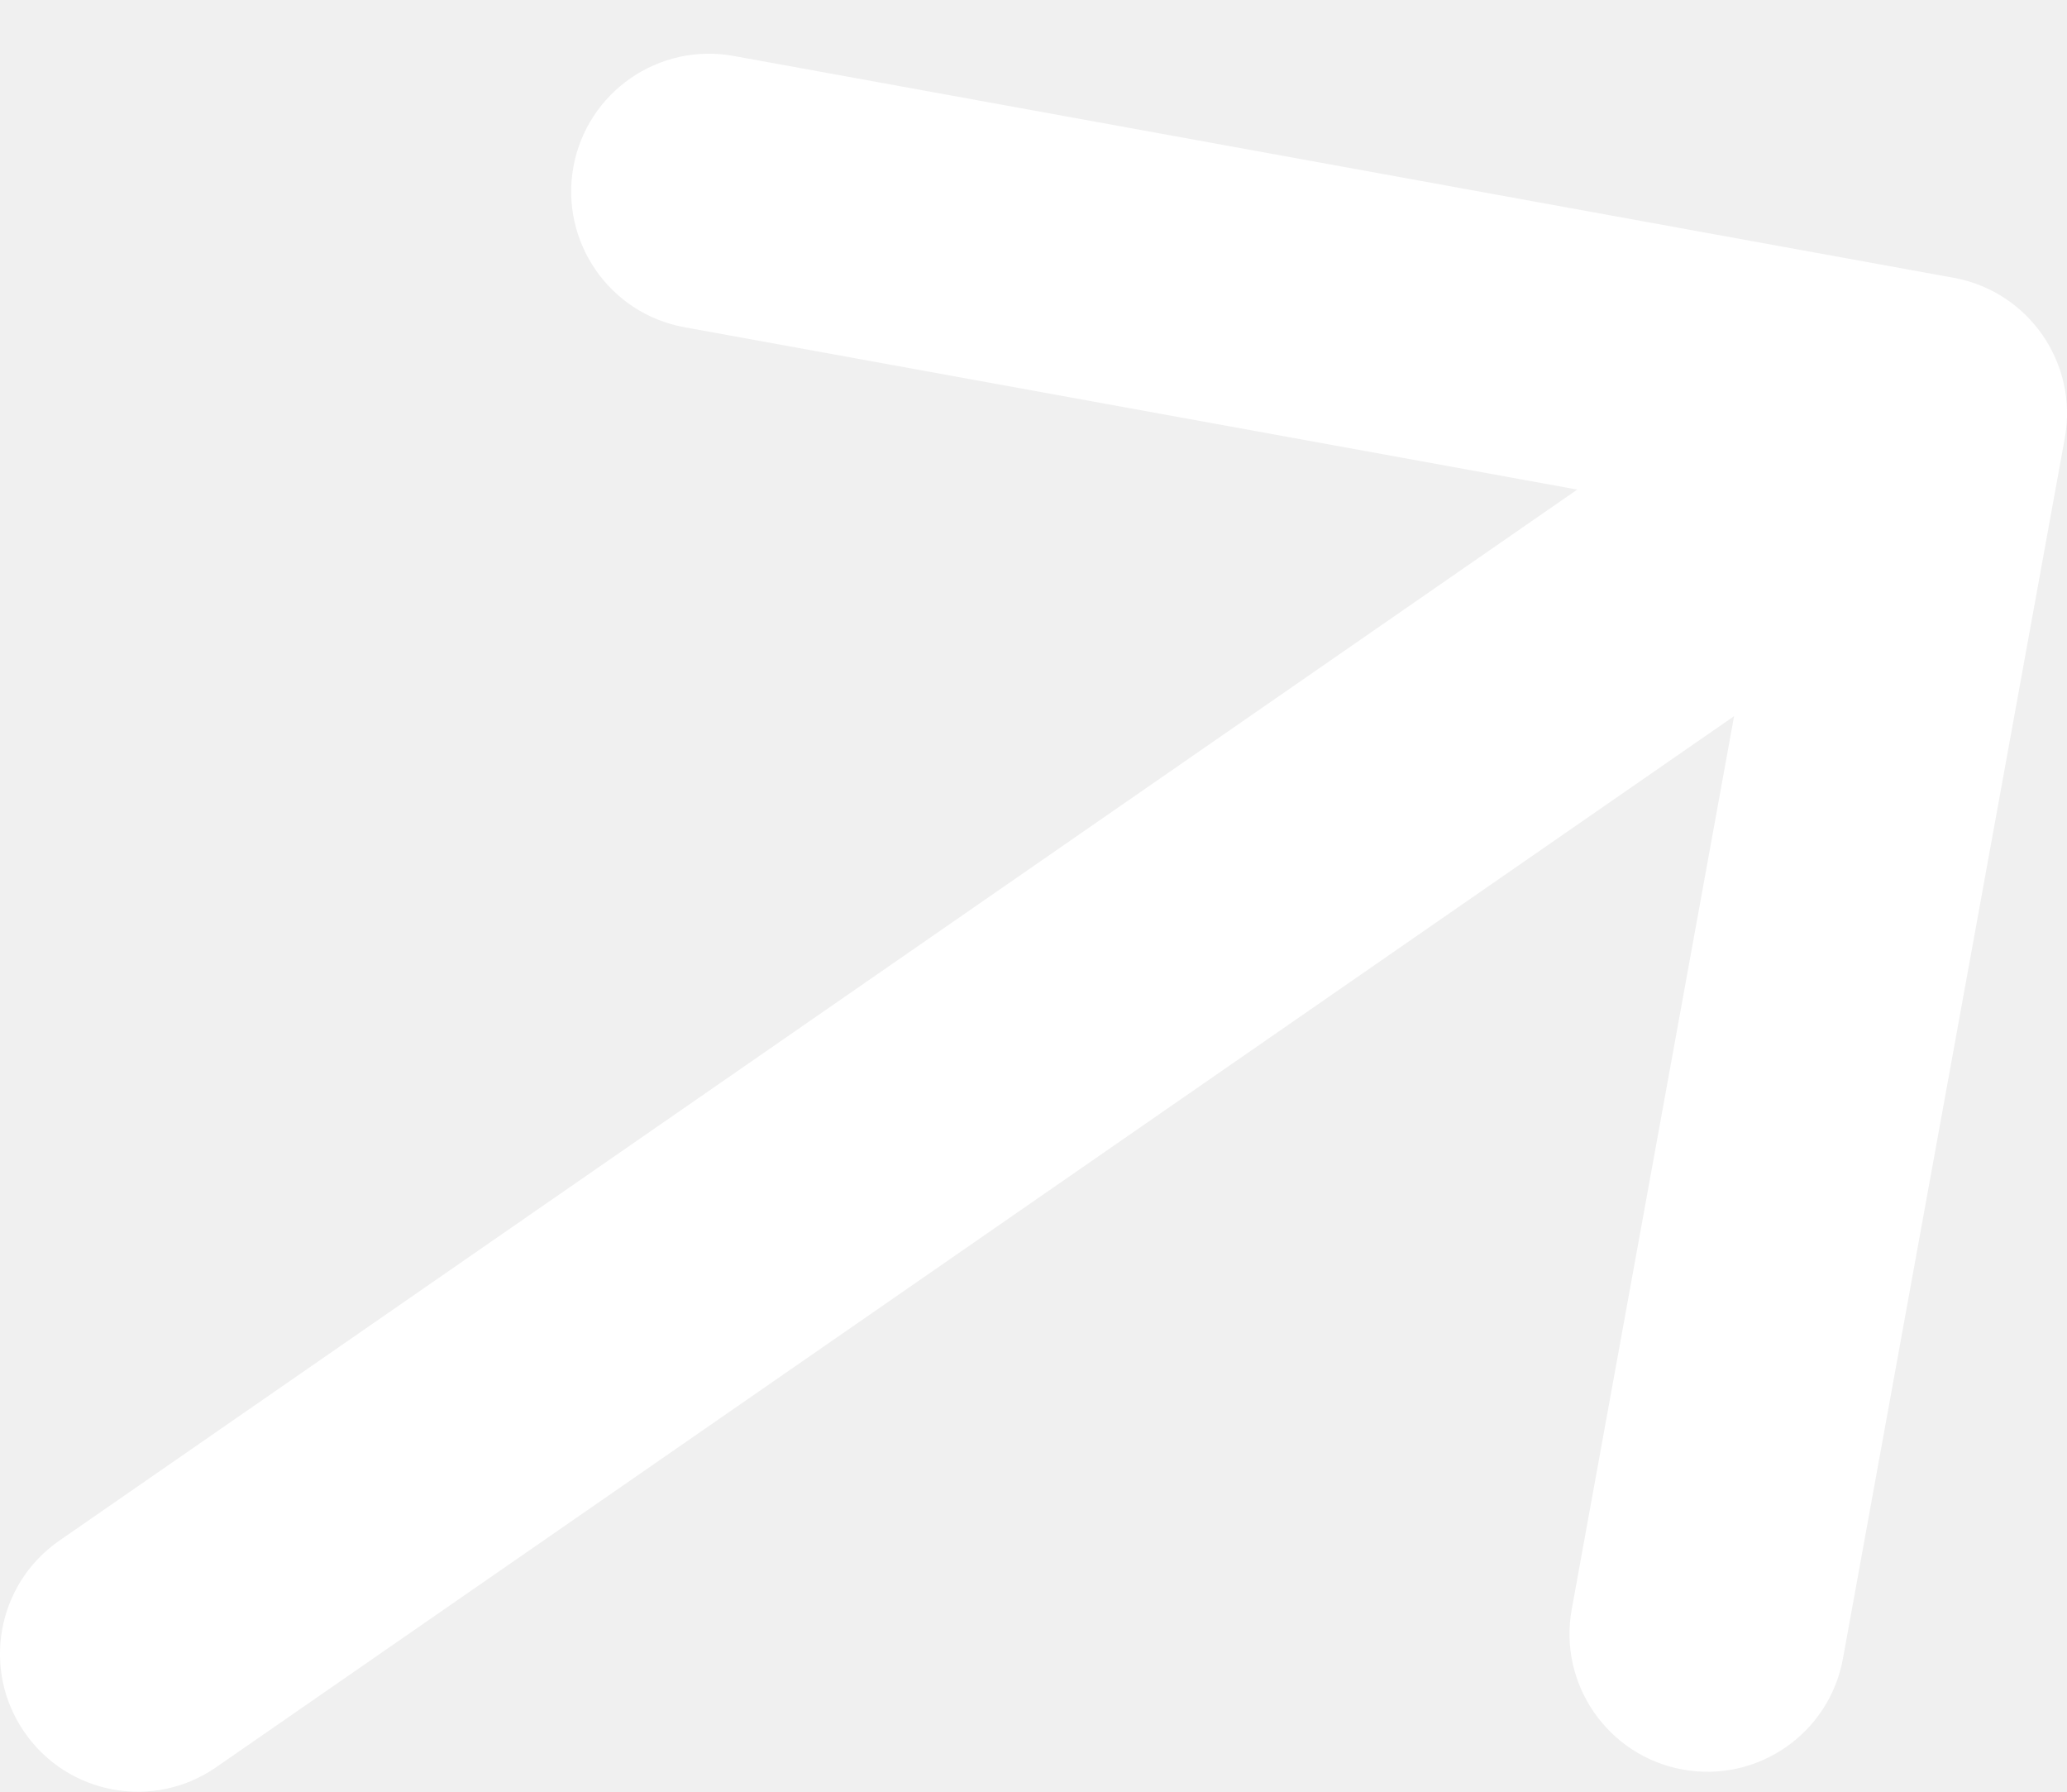
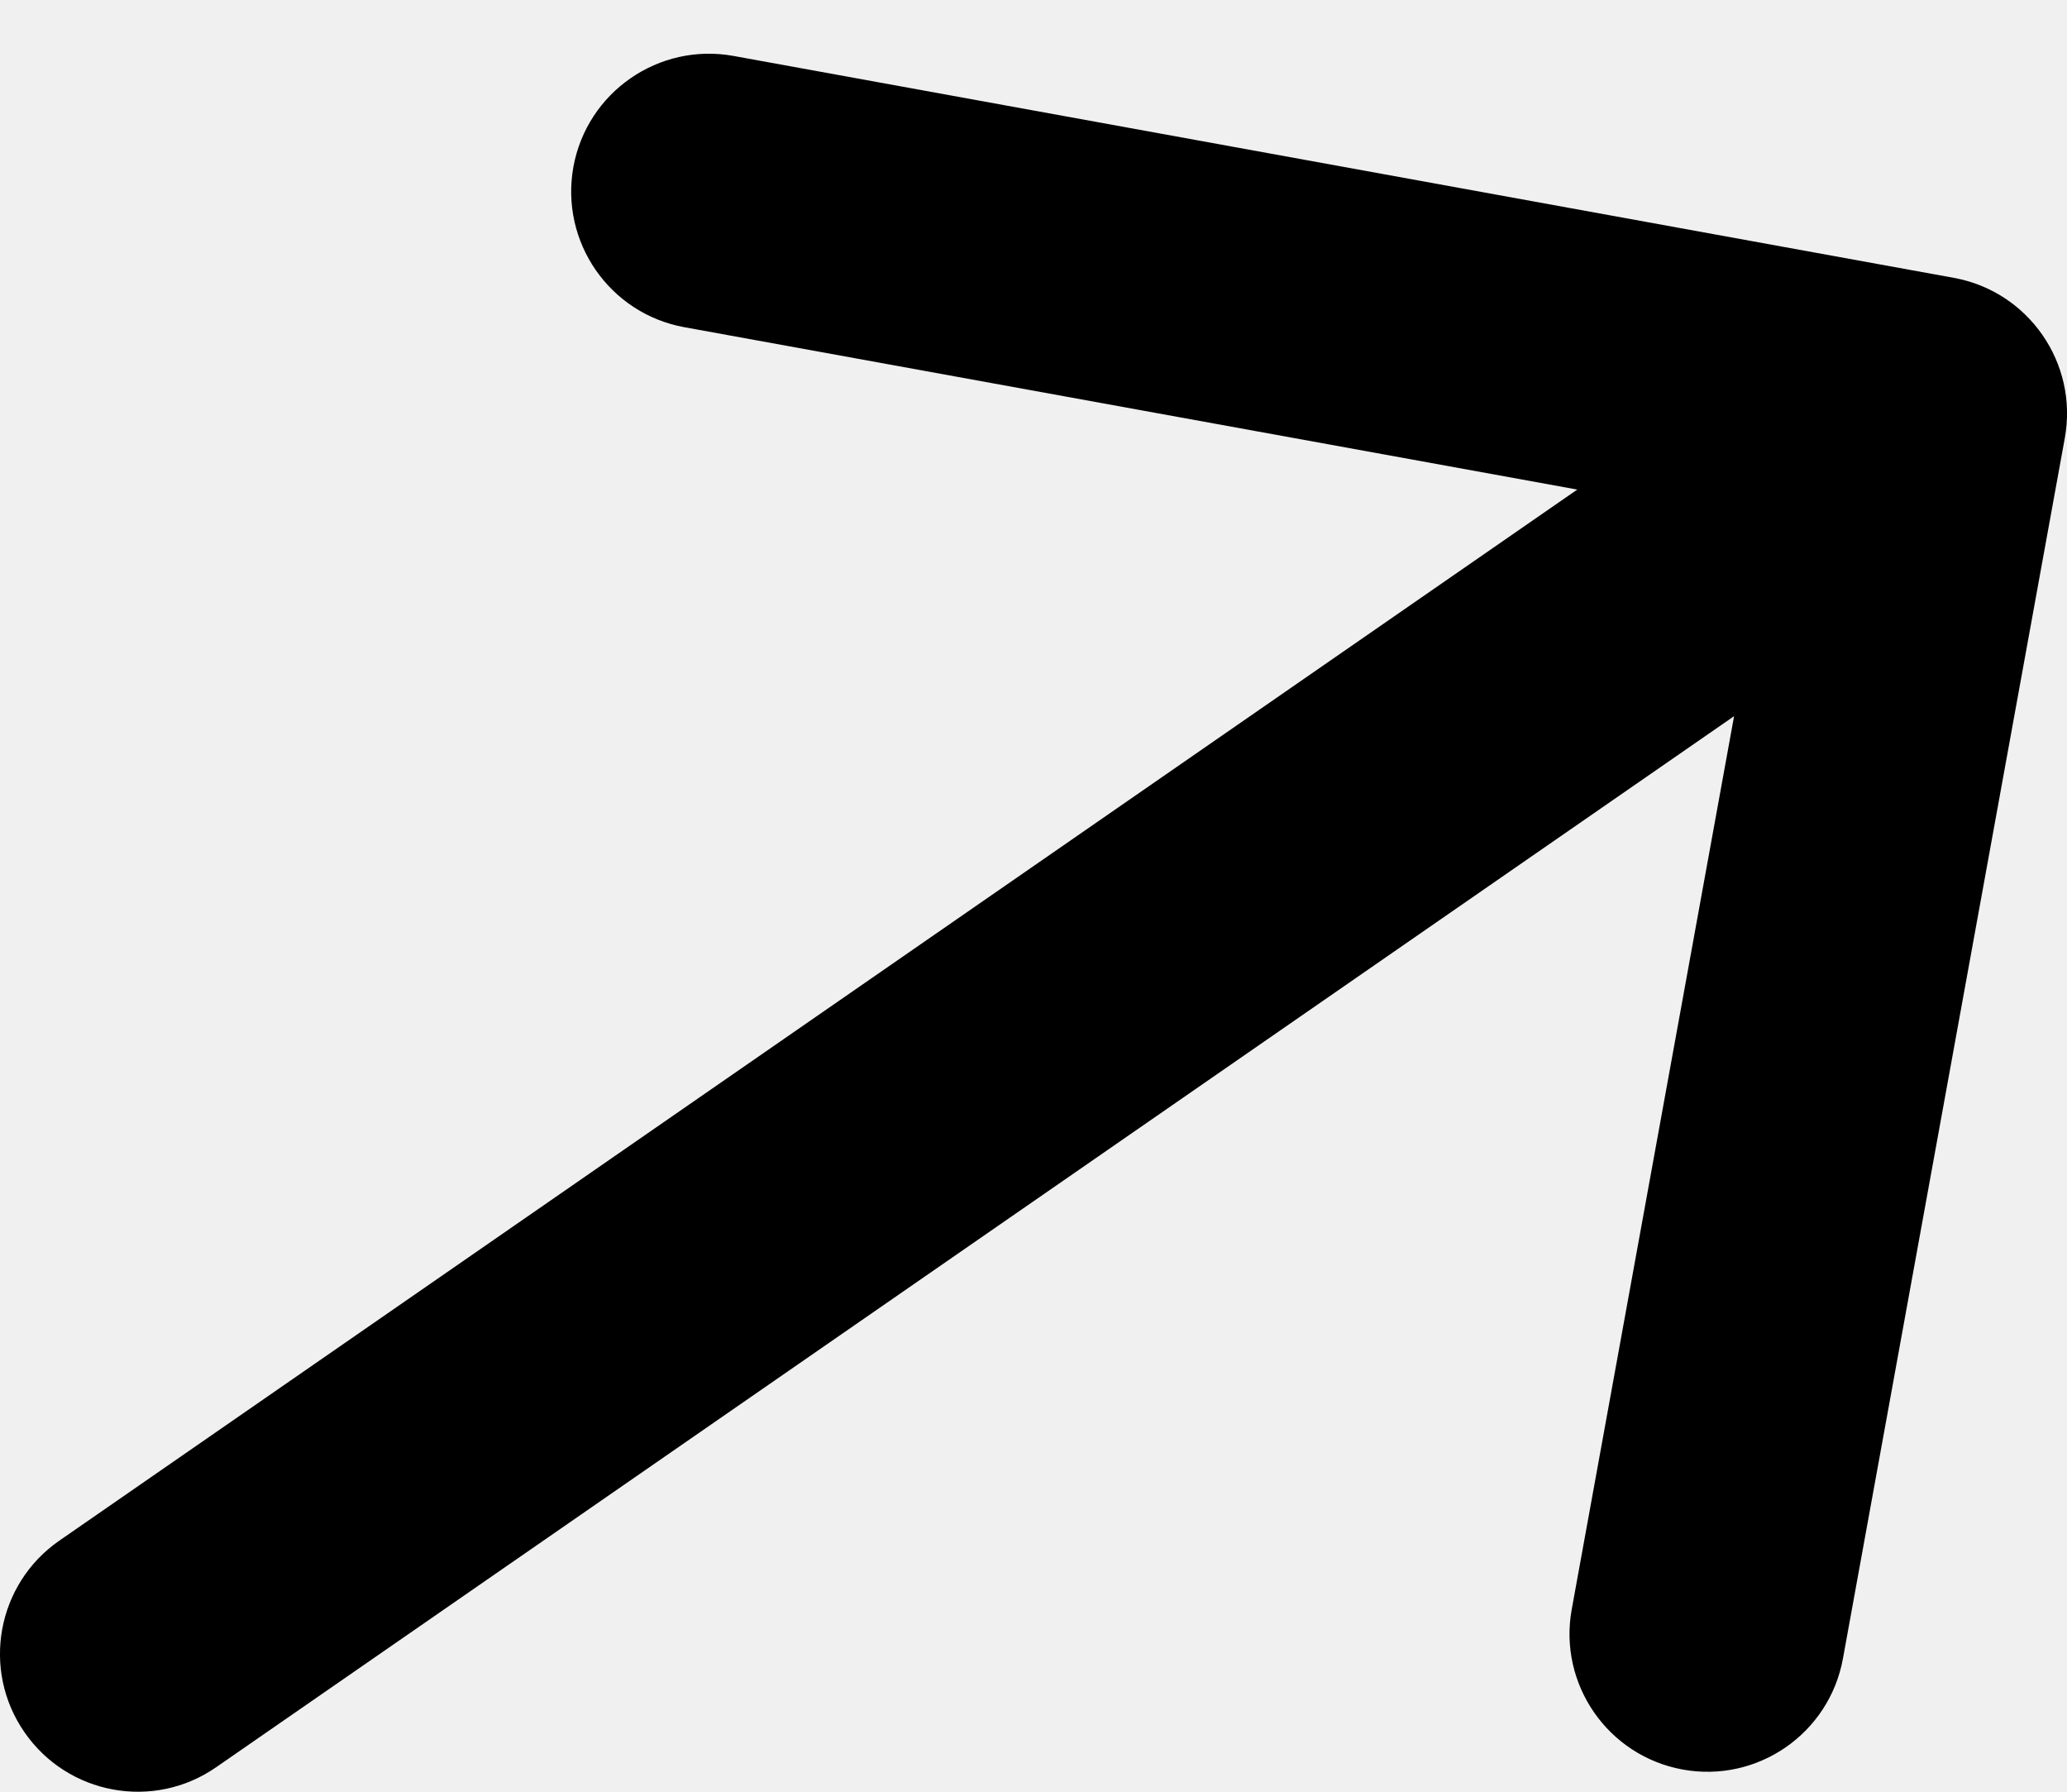
- <svg xmlns="http://www.w3.org/2000/svg" width="15" height="13" viewBox="0 0 15 13" fill="none">
-   <path d="M0.431 11.178C-0.023 11.492 -0.137 12.115 0.178 12.569C0.492 13.023 1.115 13.137 1.569 12.822L0.431 11.178ZM14.984 3.179C15.083 2.636 14.722 2.115 14.179 2.016L5.324 0.406C4.781 0.307 4.26 0.668 4.161 1.211C4.063 1.755 4.423 2.275 4.966 2.374L12.837 3.805L11.406 11.676C11.307 12.219 11.668 12.74 12.211 12.839C12.755 12.938 13.275 12.577 13.374 12.034L14.984 3.179ZM1.569 12.822L14.569 3.822L13.431 2.178L0.431 11.178L1.569 12.822Z" fill="white" />
+ <svg xmlns="http://www.w3.org/2000/svg" width="15" height="13" viewBox="0 0 15 13" fill="currentColor">
+   <path d="M0.431 11.178C-0.023 11.492 -0.137 12.115 0.178 12.569C0.492 13.023 1.115 13.137 1.569 12.822L0.431 11.178ZM14.984 3.179C15.083 2.636 14.722 2.115 14.179 2.016L5.324 0.406C4.781 0.307 4.26 0.668 4.161 1.211C4.063 1.755 4.423 2.275 4.966 2.374L12.837 3.805L11.406 11.676C11.307 12.219 11.668 12.74 12.211 12.839C12.755 12.938 13.275 12.577 13.374 12.034L14.984 3.179ZM1.569 12.822L14.569 3.822L13.431 2.178L0.431 11.178L1.569 12.822Z" />
</svg>
